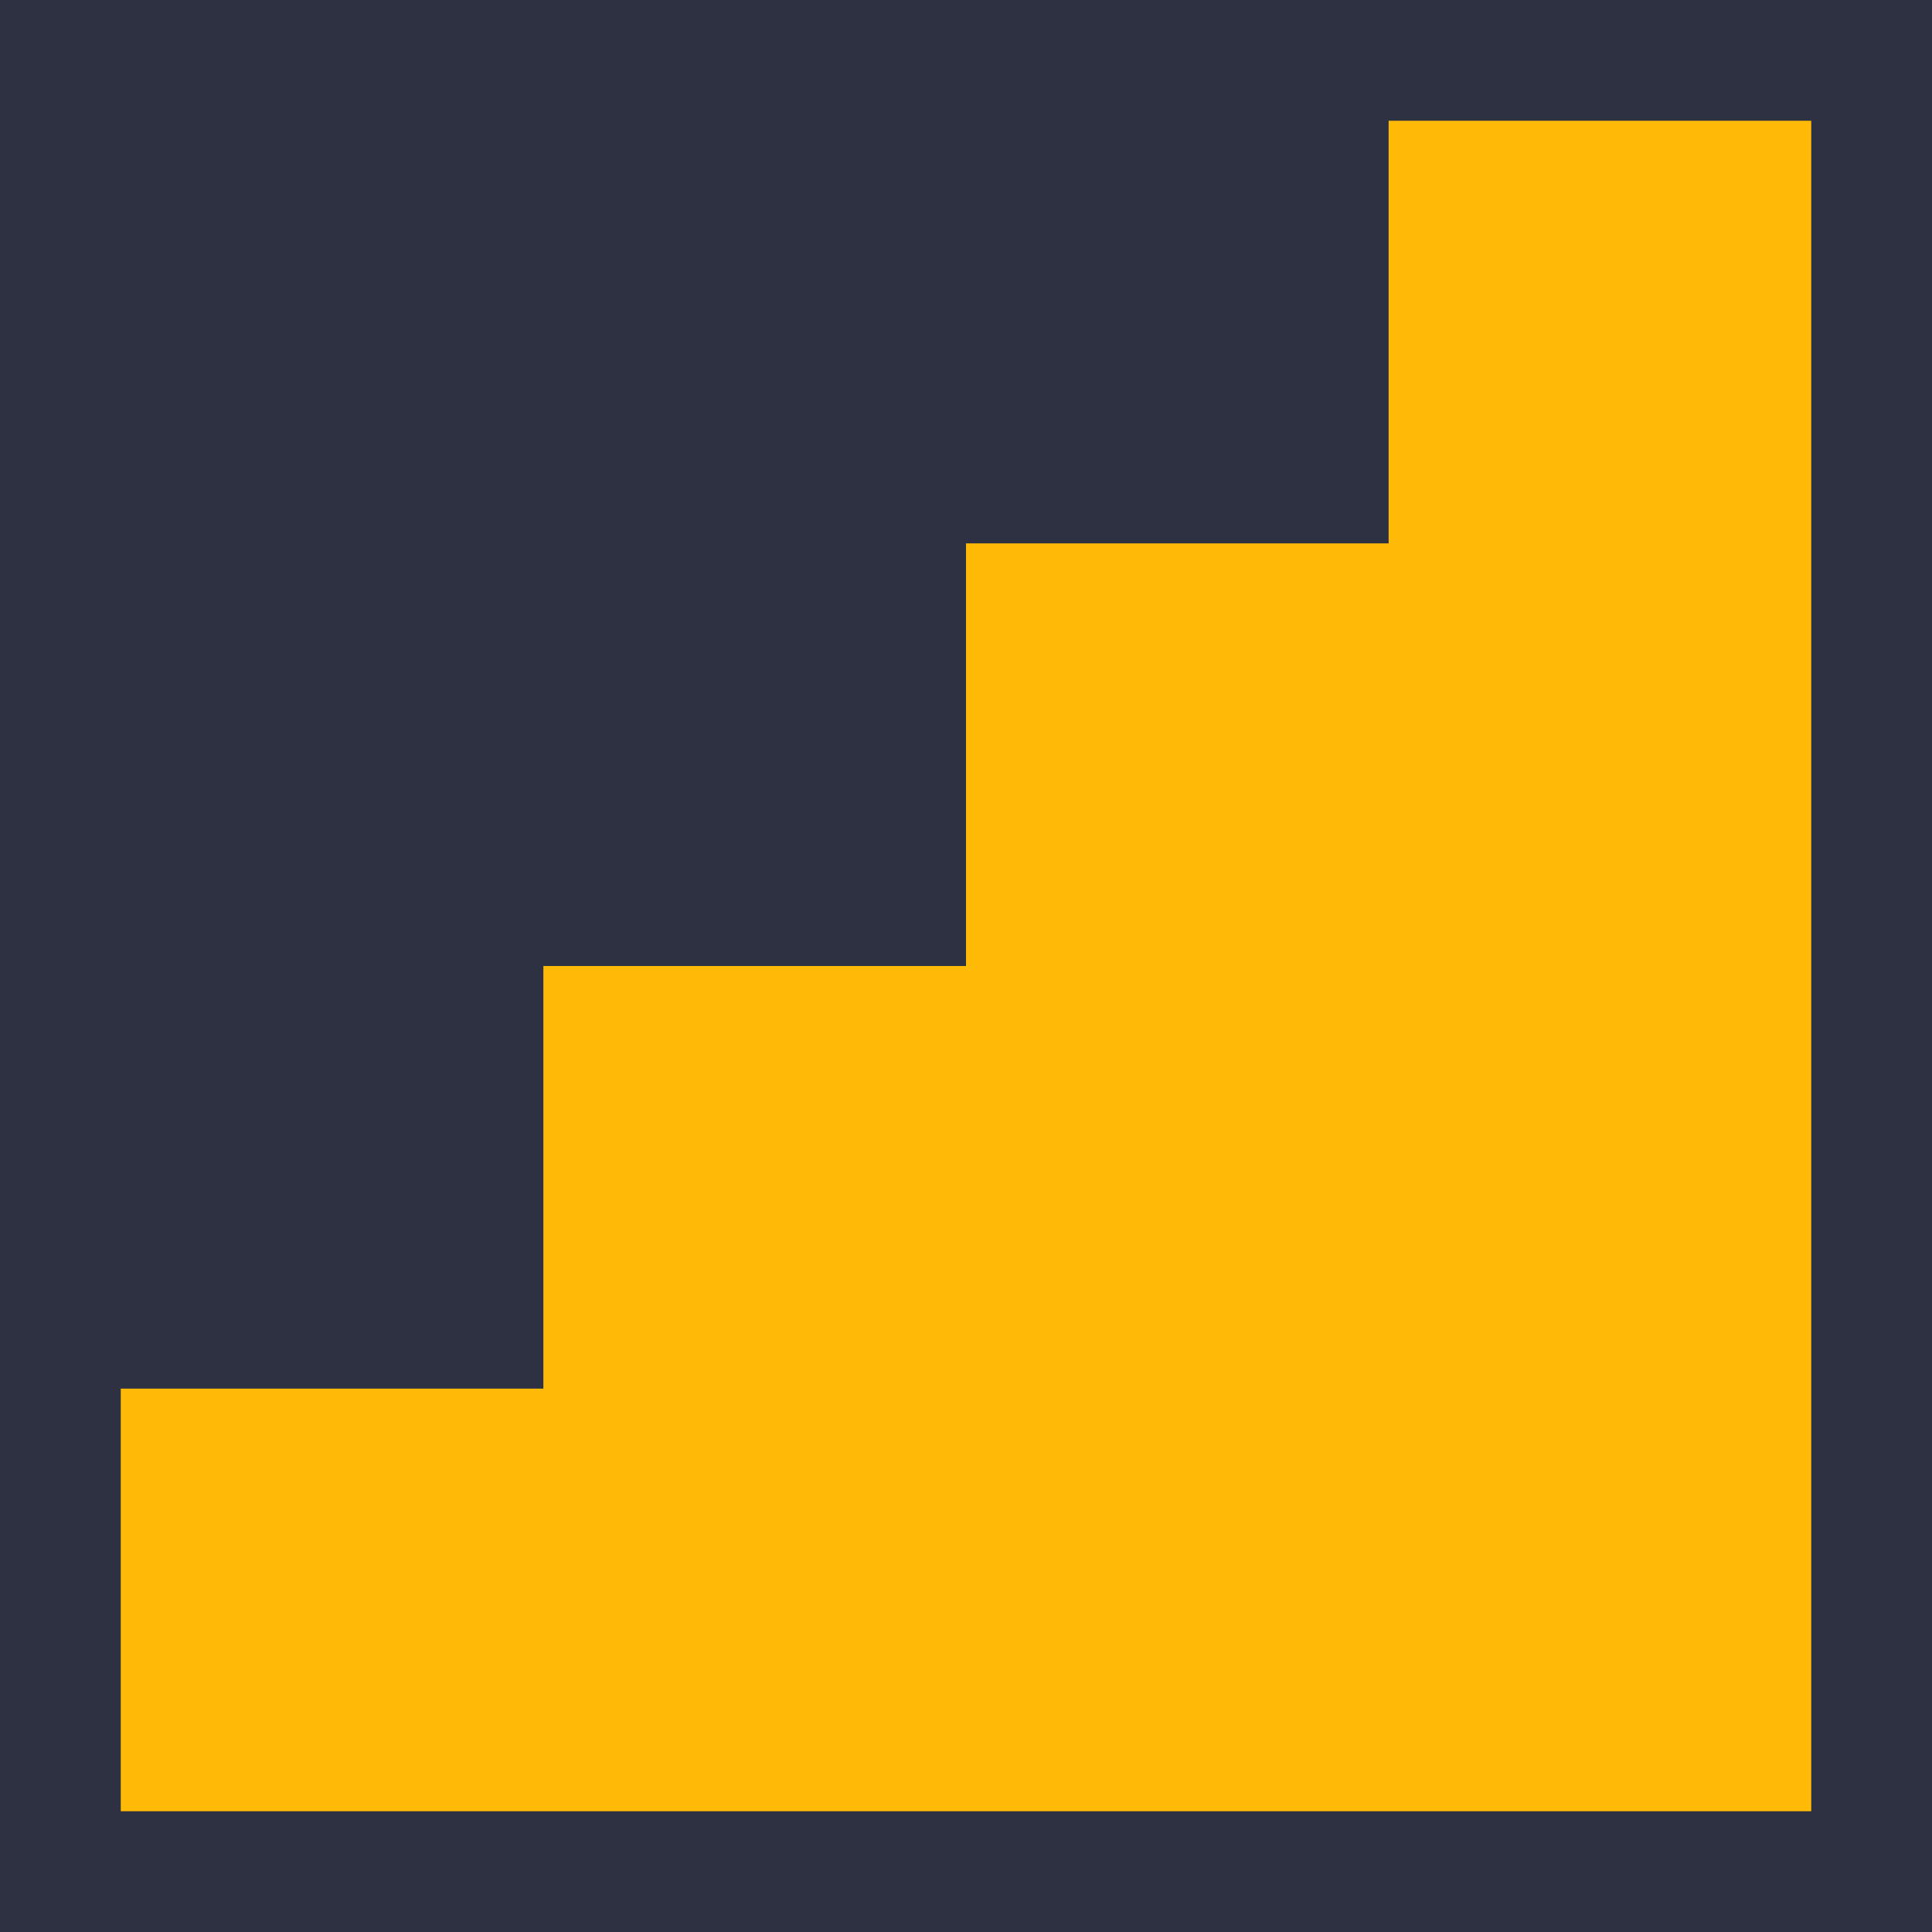
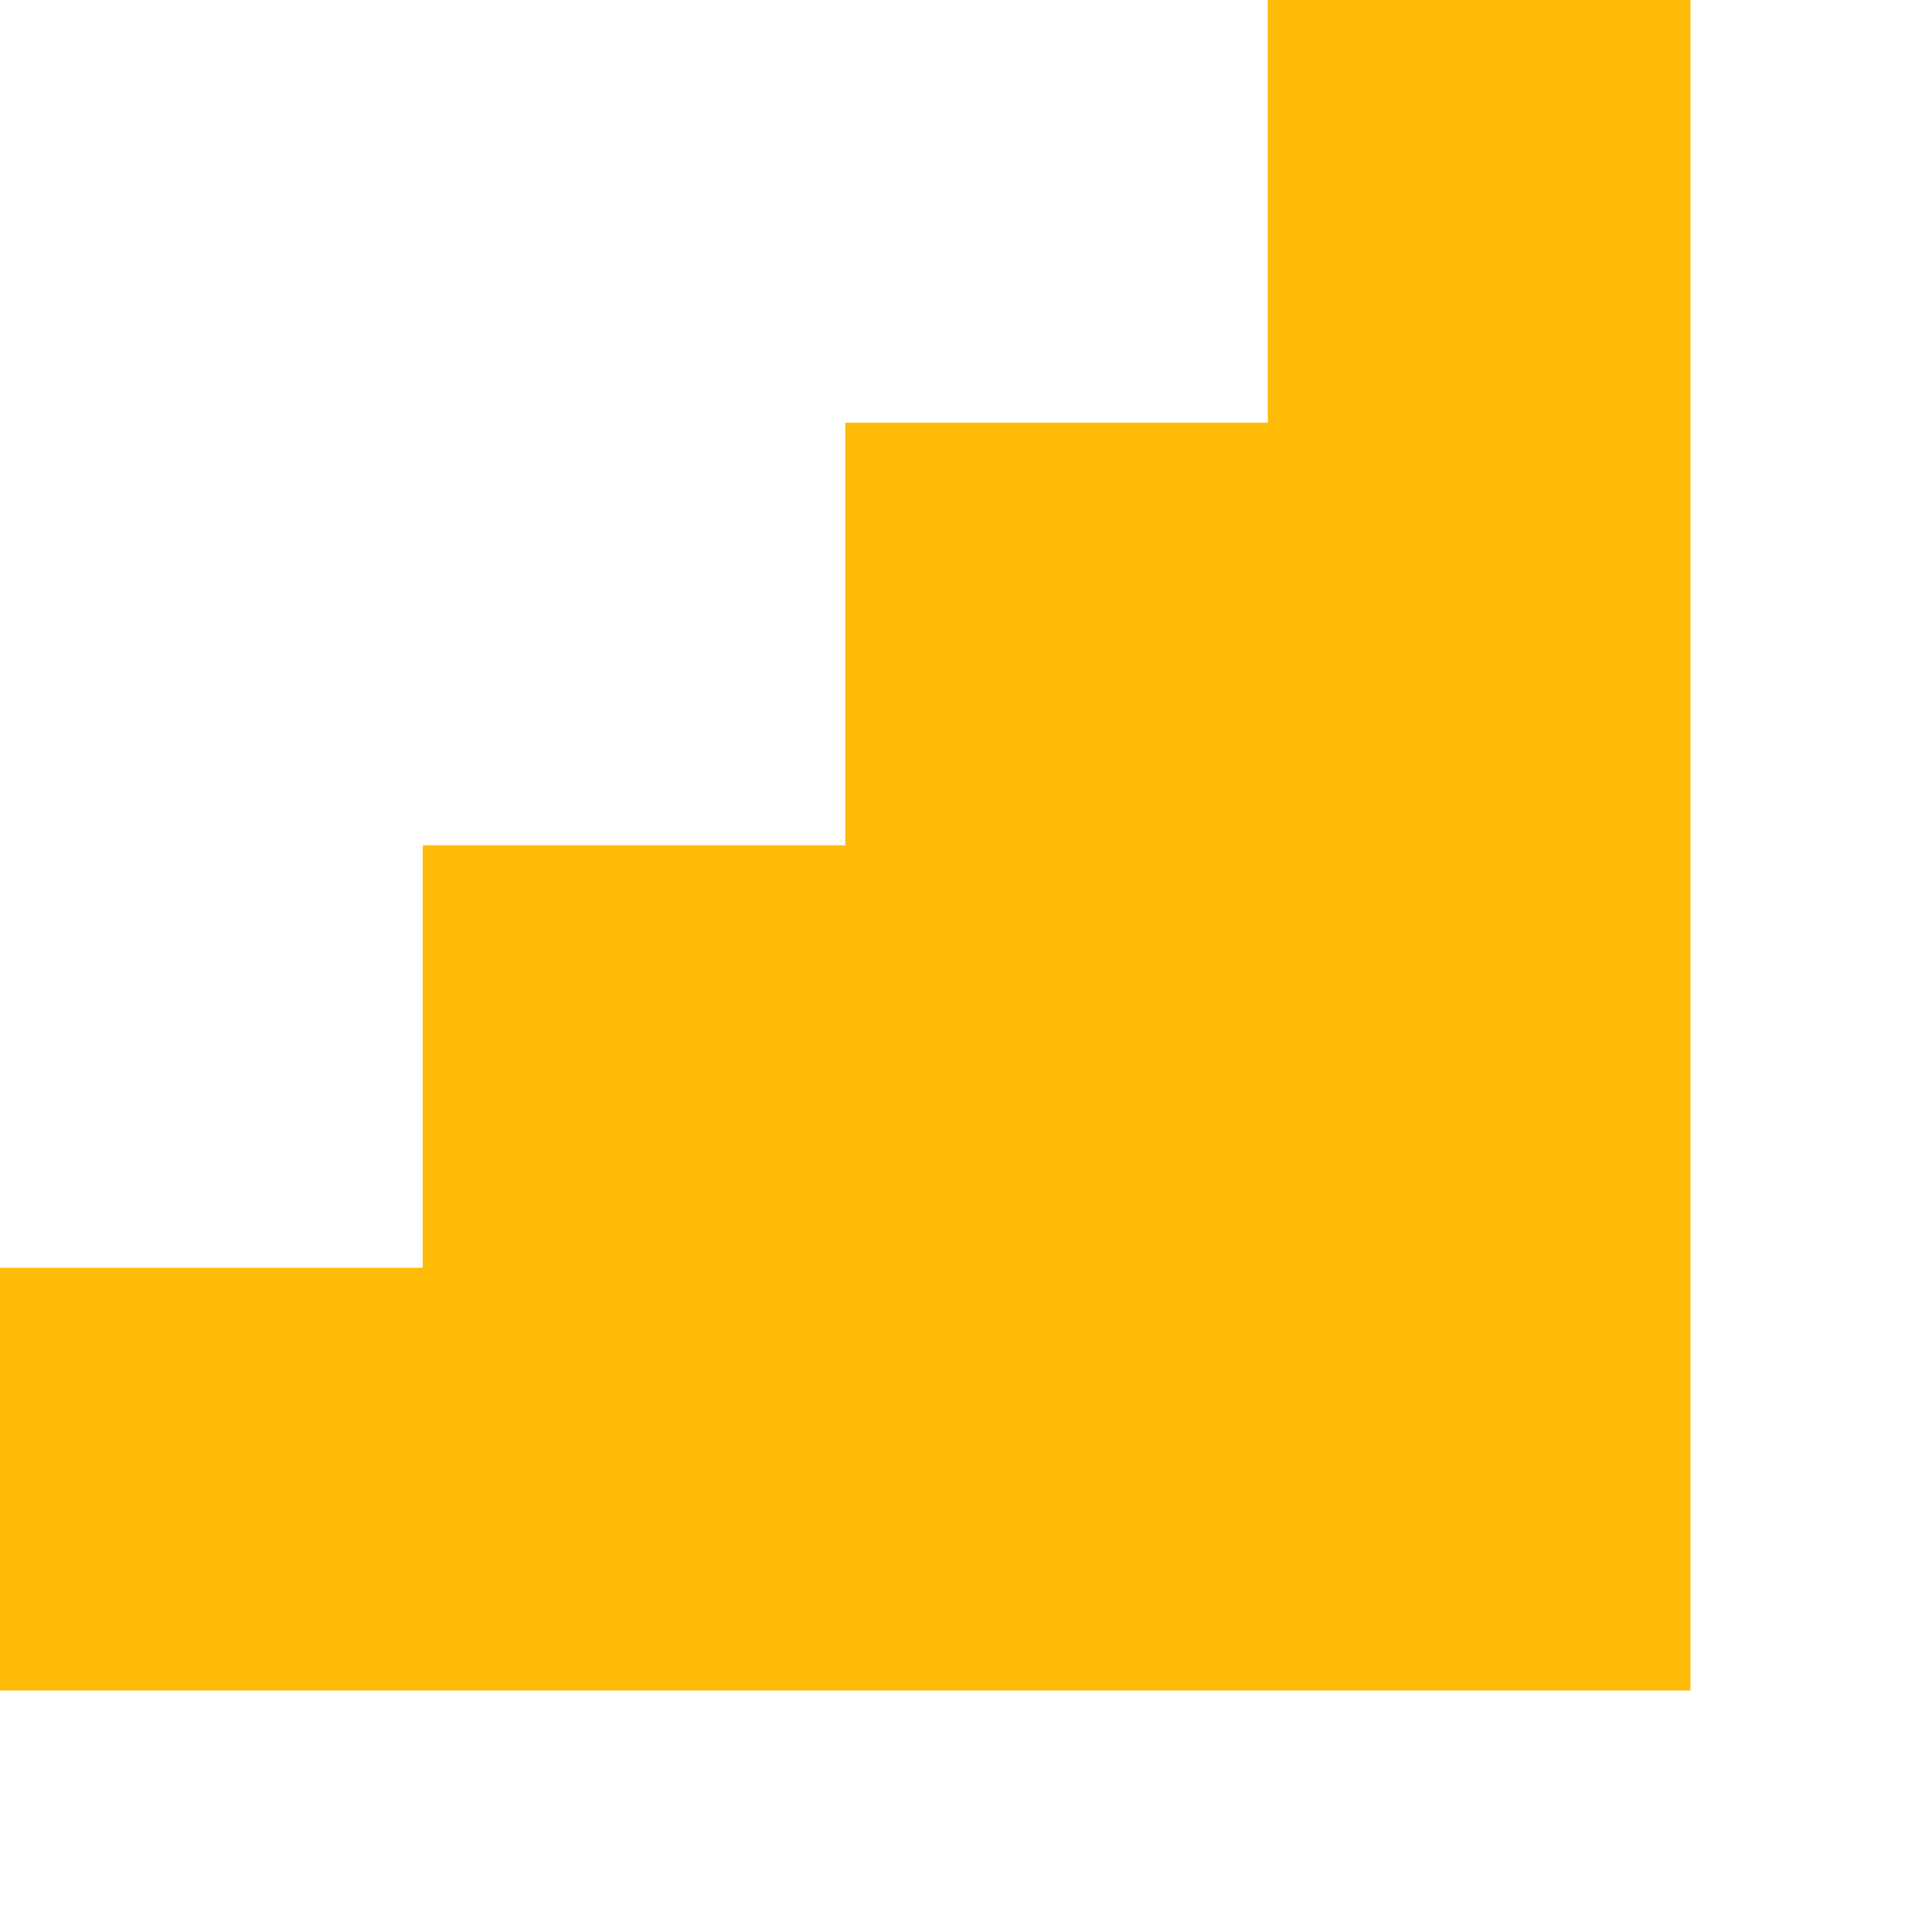
- <svg xmlns="http://www.w3.org/2000/svg" width="16px" height="16px" viewBox="0 0 16 16" version="1.1" style="background: #2D3142;">
-   <g id="Atom/Logo/Favicon" stroke="none" stroke-width="1" fill="none" fill-rule="evenodd">
-     <rect fill="#2D3142" x="0" y="0" width="16" height="16" />
-     <g id="Group-2" transform="translate(1, 1)" fill="#FFBA08">
-       <polygon id="Fill-2" points="10.5 0 10.5 3.5 7 3.5 7 7 3.5 7 3.5 10.5 0 10.5 0 14 3.5 14 7 14 10.5 14 14 14 14 10.5 14 7 14 3.5 14 0" />
+ <svg xmlns="http://www.w3.org/2000/svg" width="512px" height="512px" viewBox="0 0 512 512" version="1.1">
+   <g id="Foundations" stroke="none" stroke-width="1" fill="none" fill-rule="evenodd">
+     <g id="Group-2" fill="#FFBA08">
+       <polygon id="Fill-2" points="336 0 336 112.002 224 112.002 224 223.997 112 223.997 112 336.005 0 336.005 0 448 112 448 224 448 336 448 448 448 448 336.005 448 223.997 448 112.002 448 0" />
    </g>
  </g>
</svg>
